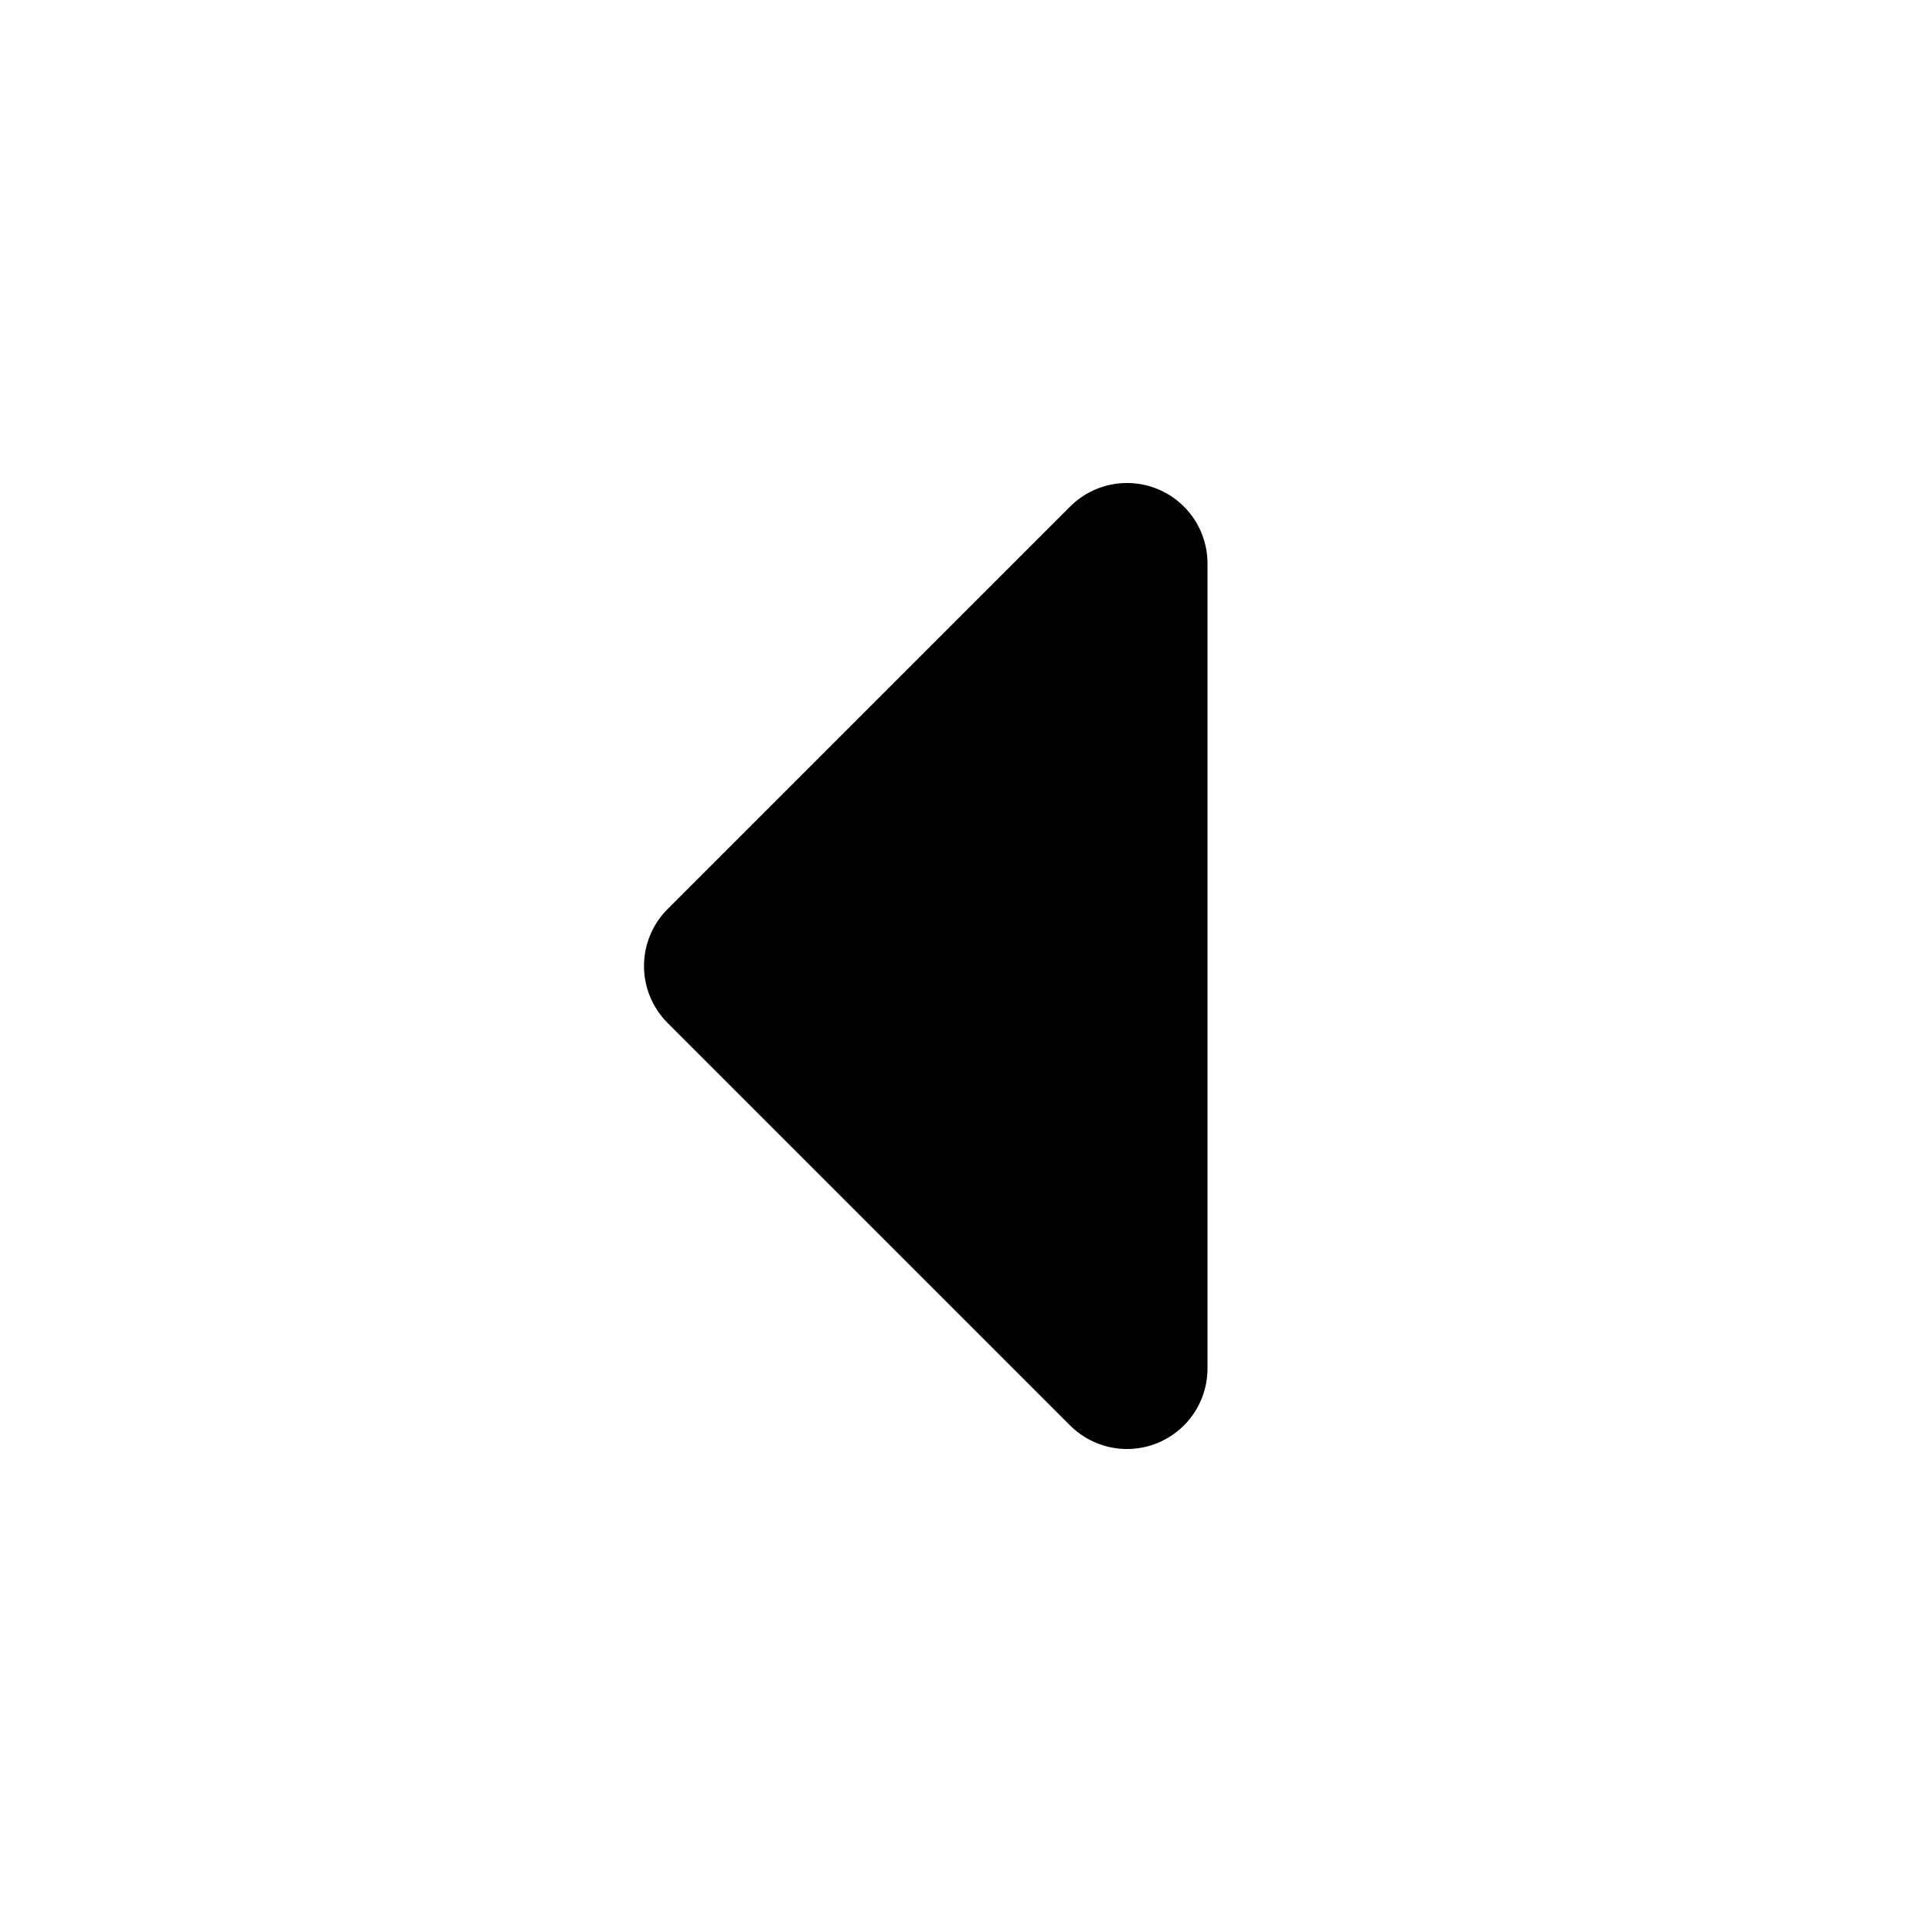
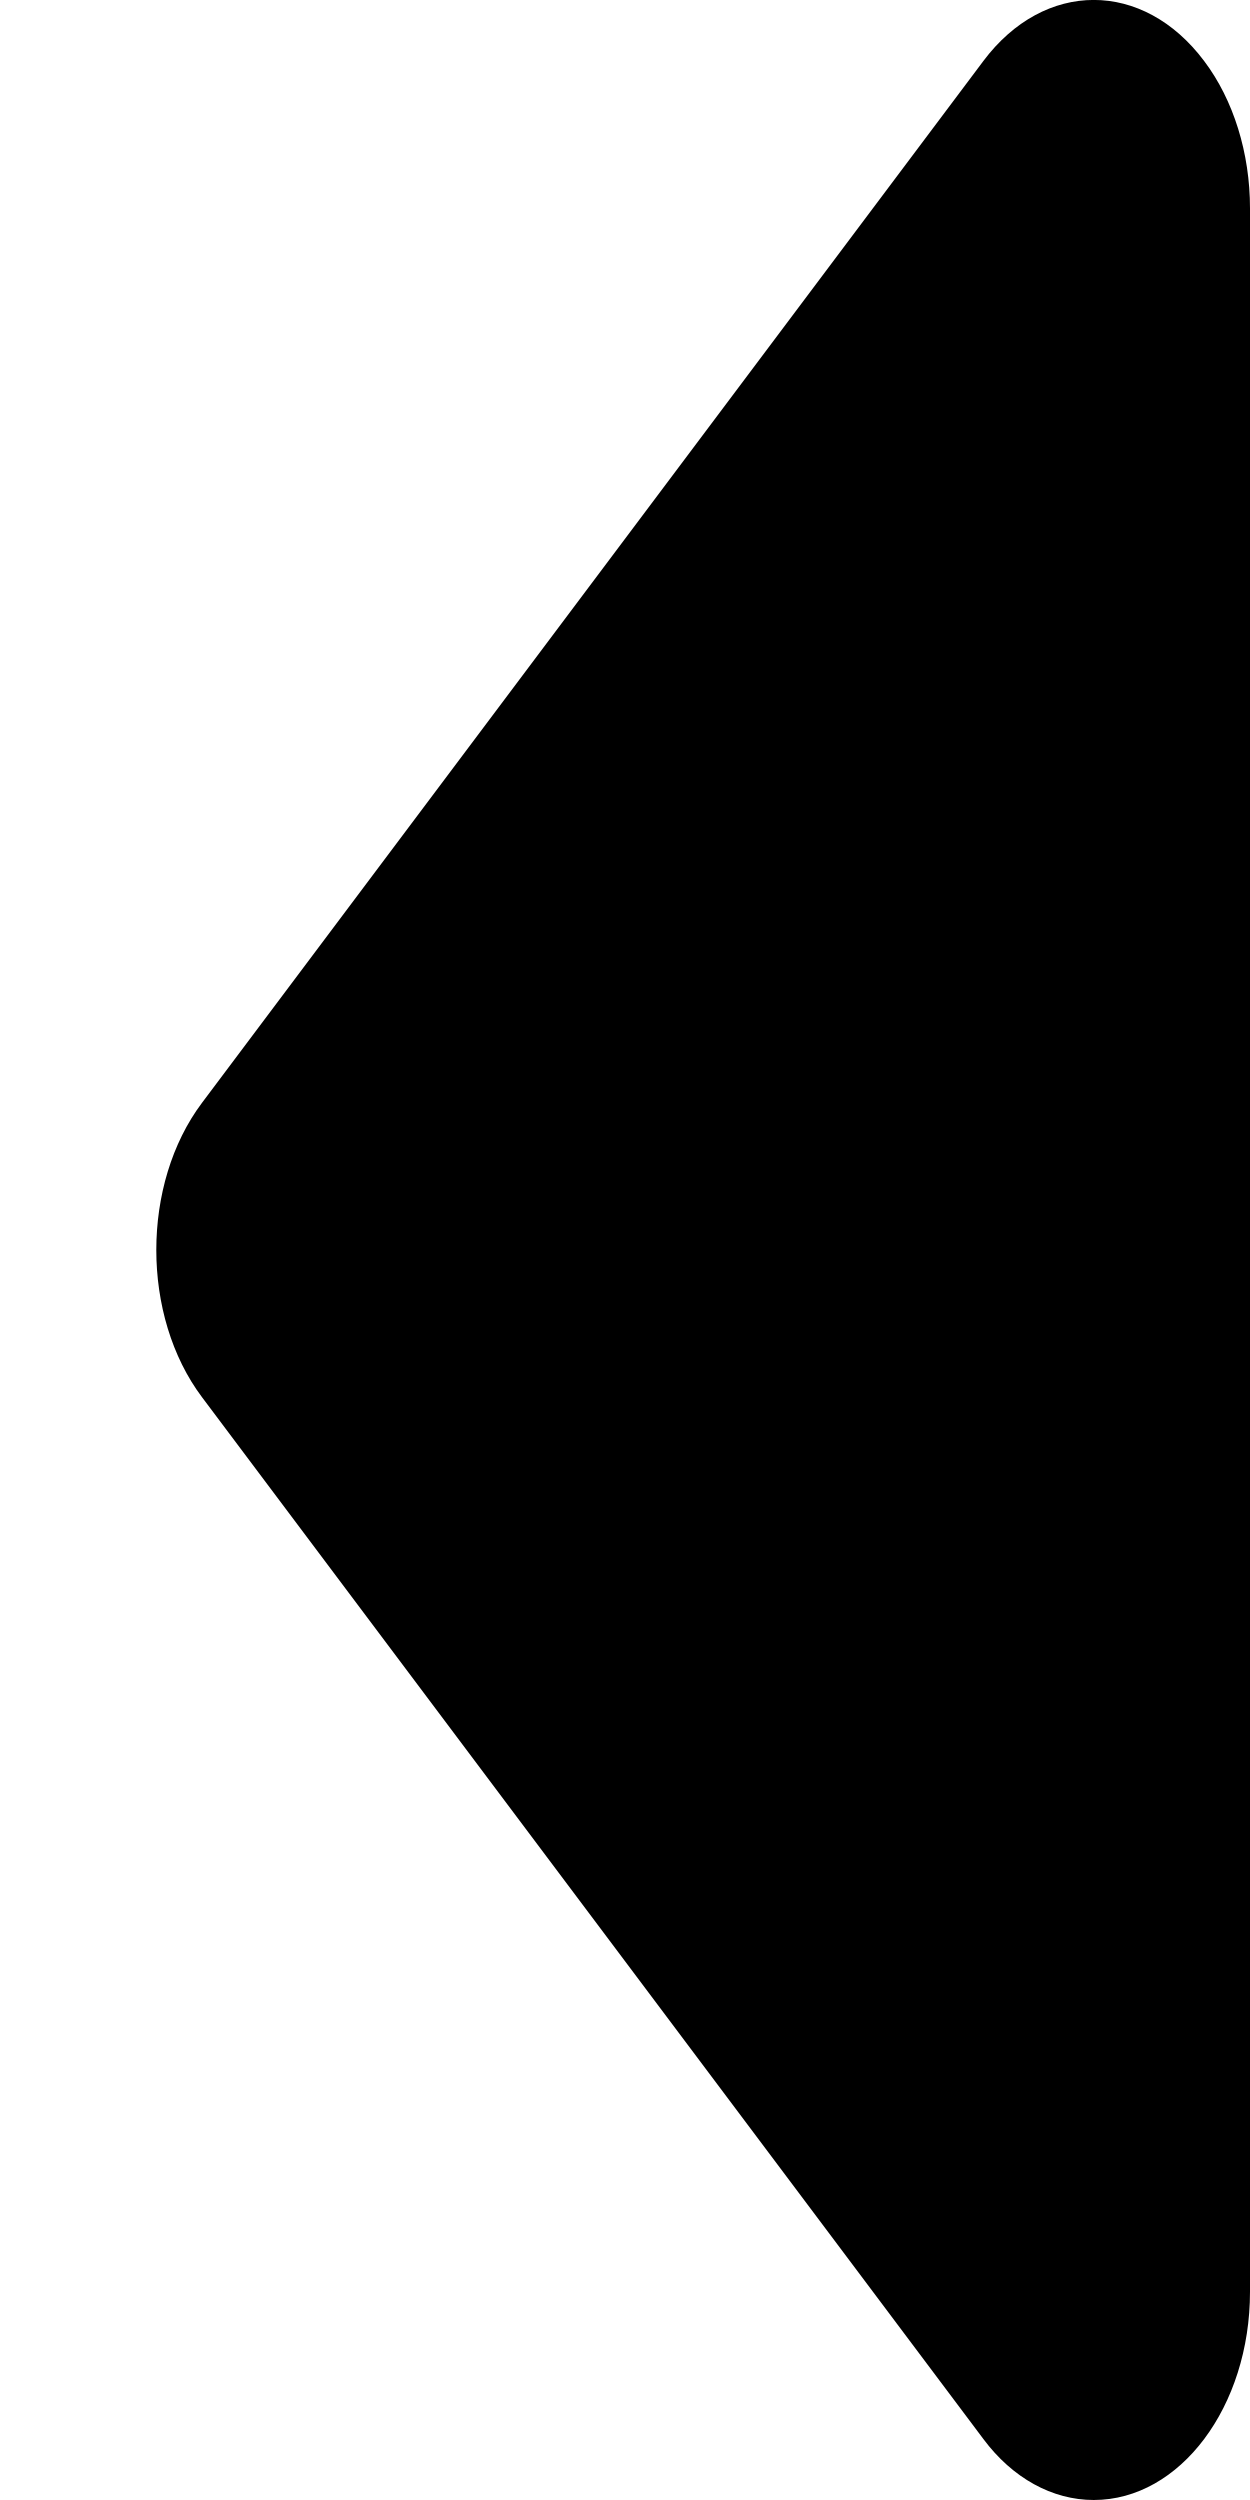
- <svg xmlns="http://www.w3.org/2000/svg" viewBox="0 0 24 24" fill="none" stroke="#000" stroke-width="2" stroke-linecap="round" stroke-linejoin="round">
-   <path d="M14 7V17L9 12z" />
-   <path fill="#000" stroke="none" d="M14 7V17L9 12z" />
+ <svg xmlns="http://www.w3.org/2000/svg" width="6" height="12" viewBox="0 0 6 12" fill="currentColor">
+   <path d="M 0.97 6.707 C 0.677 6.317 0.677 5.683 0.97 5.293 L 4.72 0.293 C 5.013 -0.098 5.487 -0.098 5.78 0.293 C 5.921 0.48 6 0.735 6 1 L 6 11 C 6 11.552 5.664 12 5.25 12 C 5.051 12 4.86 11.895 4.72 11.707 Z" />
</svg>
